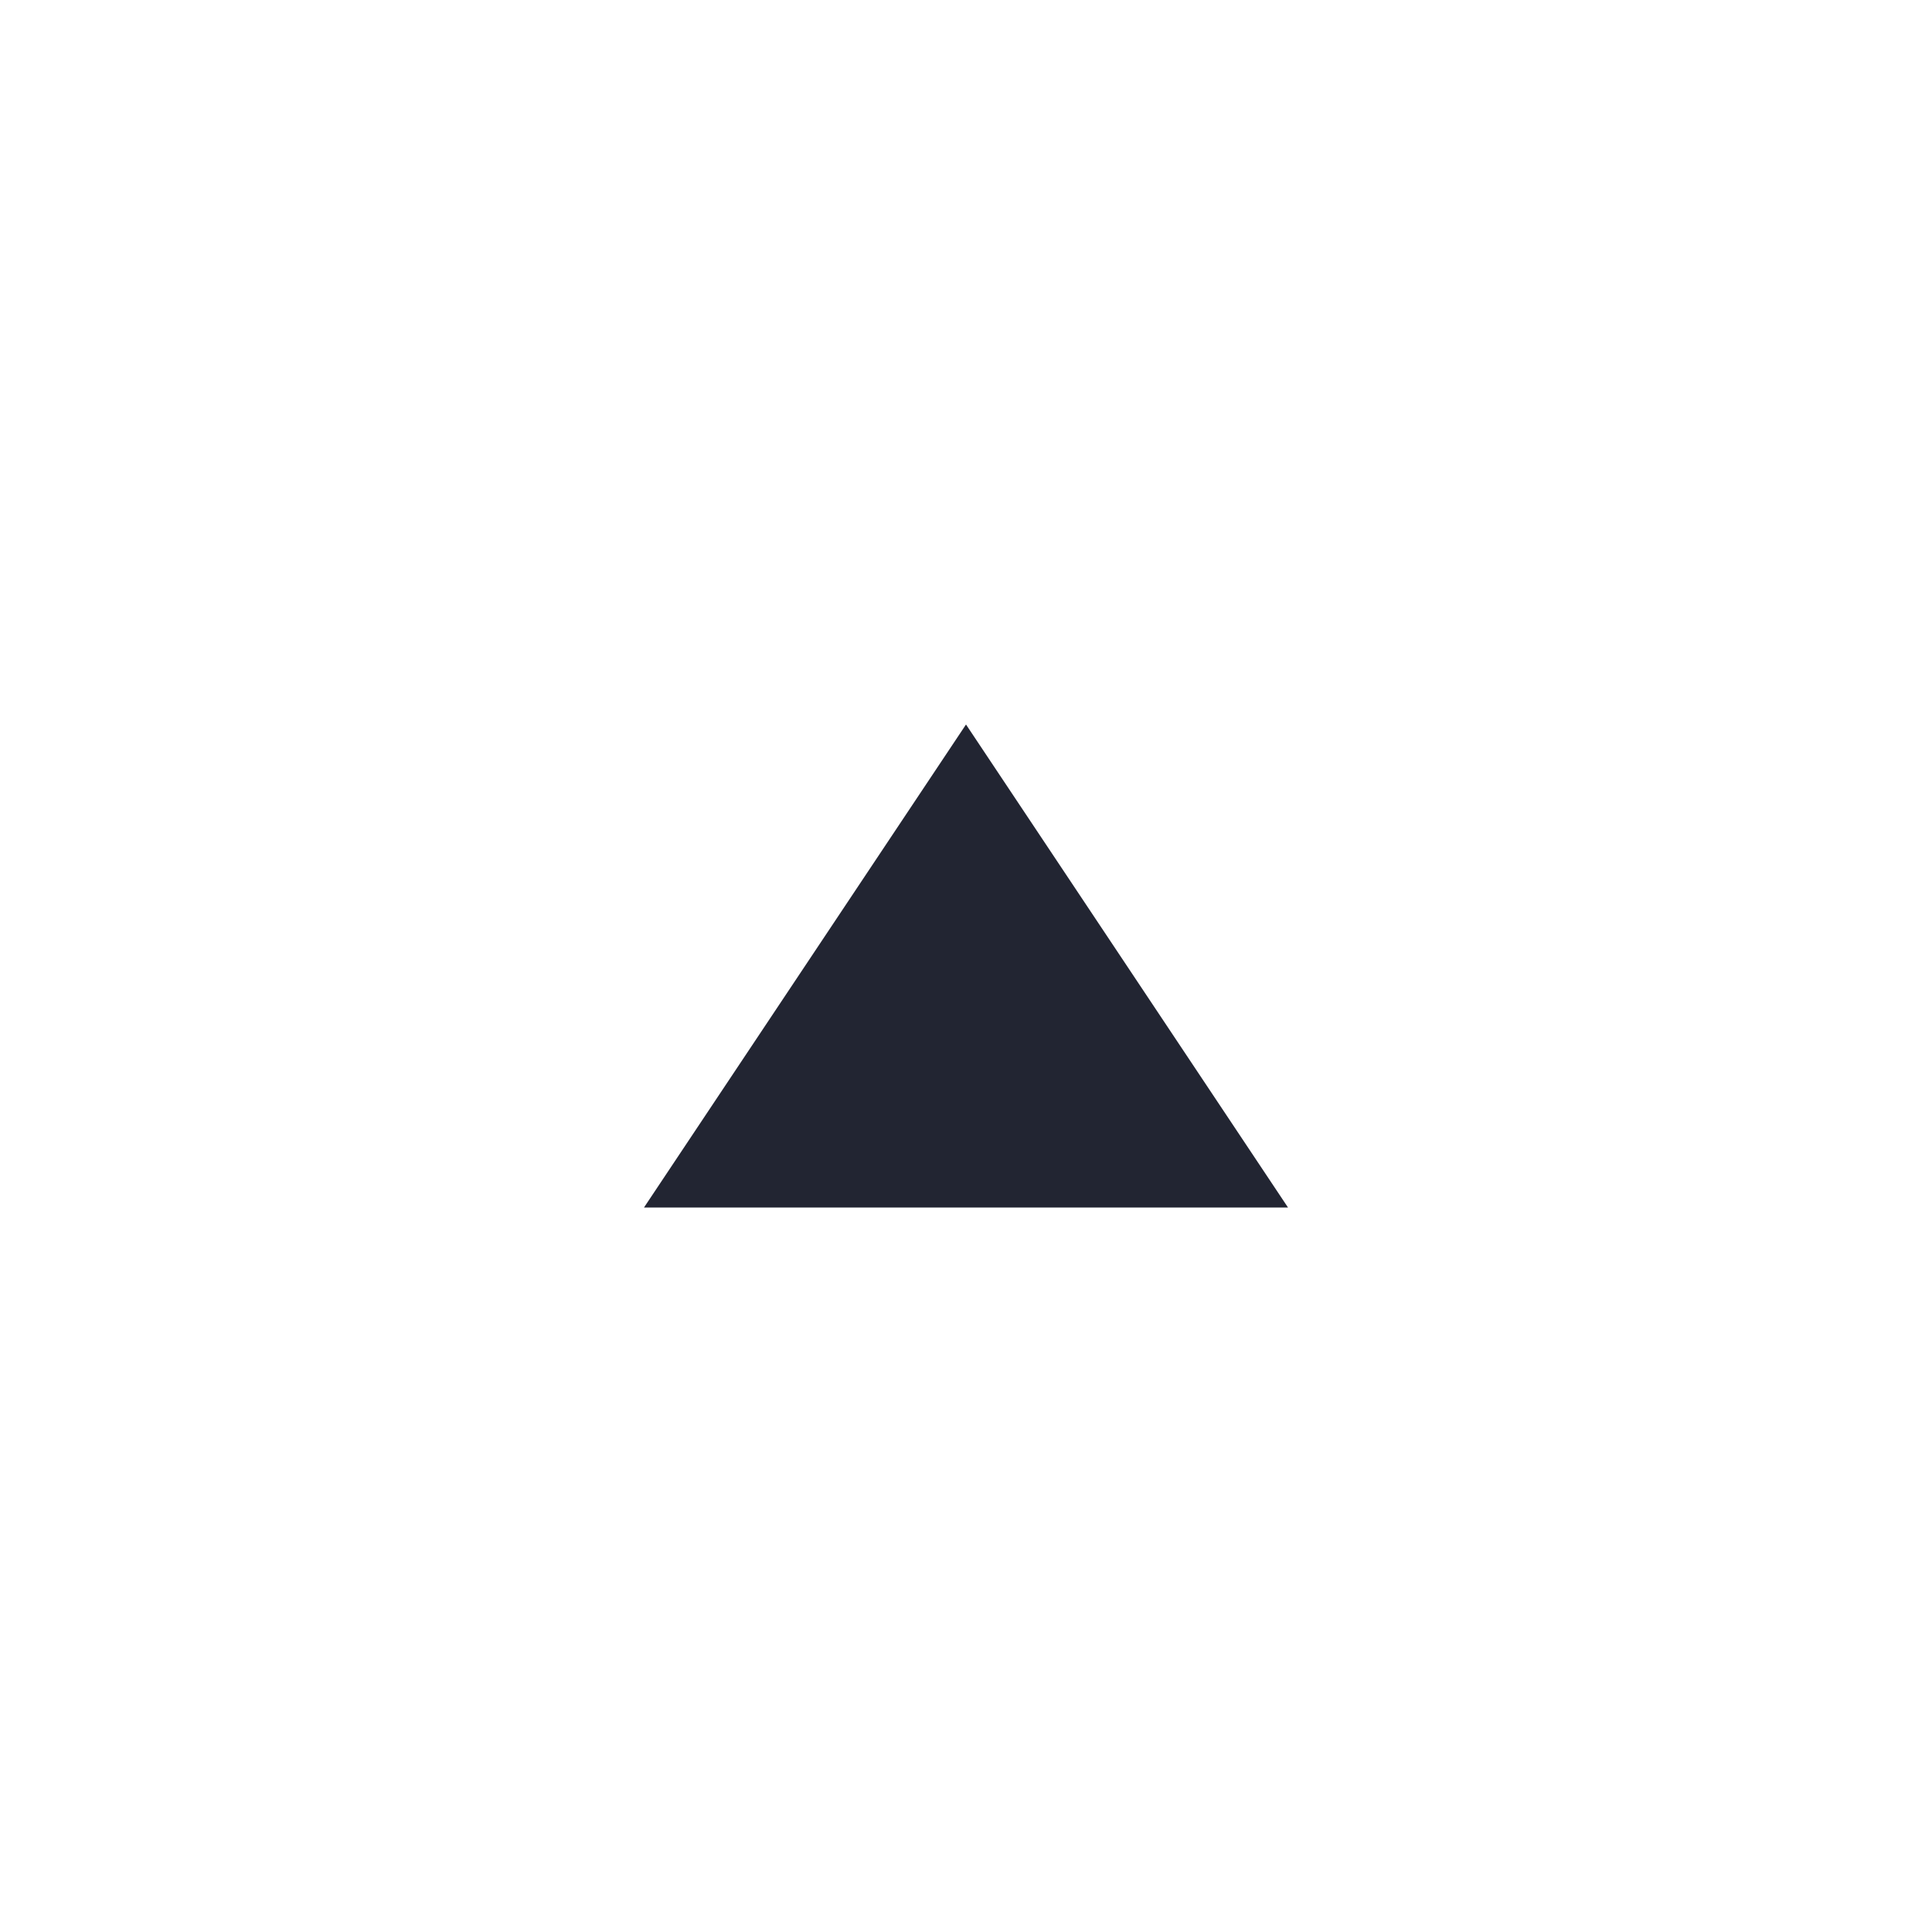
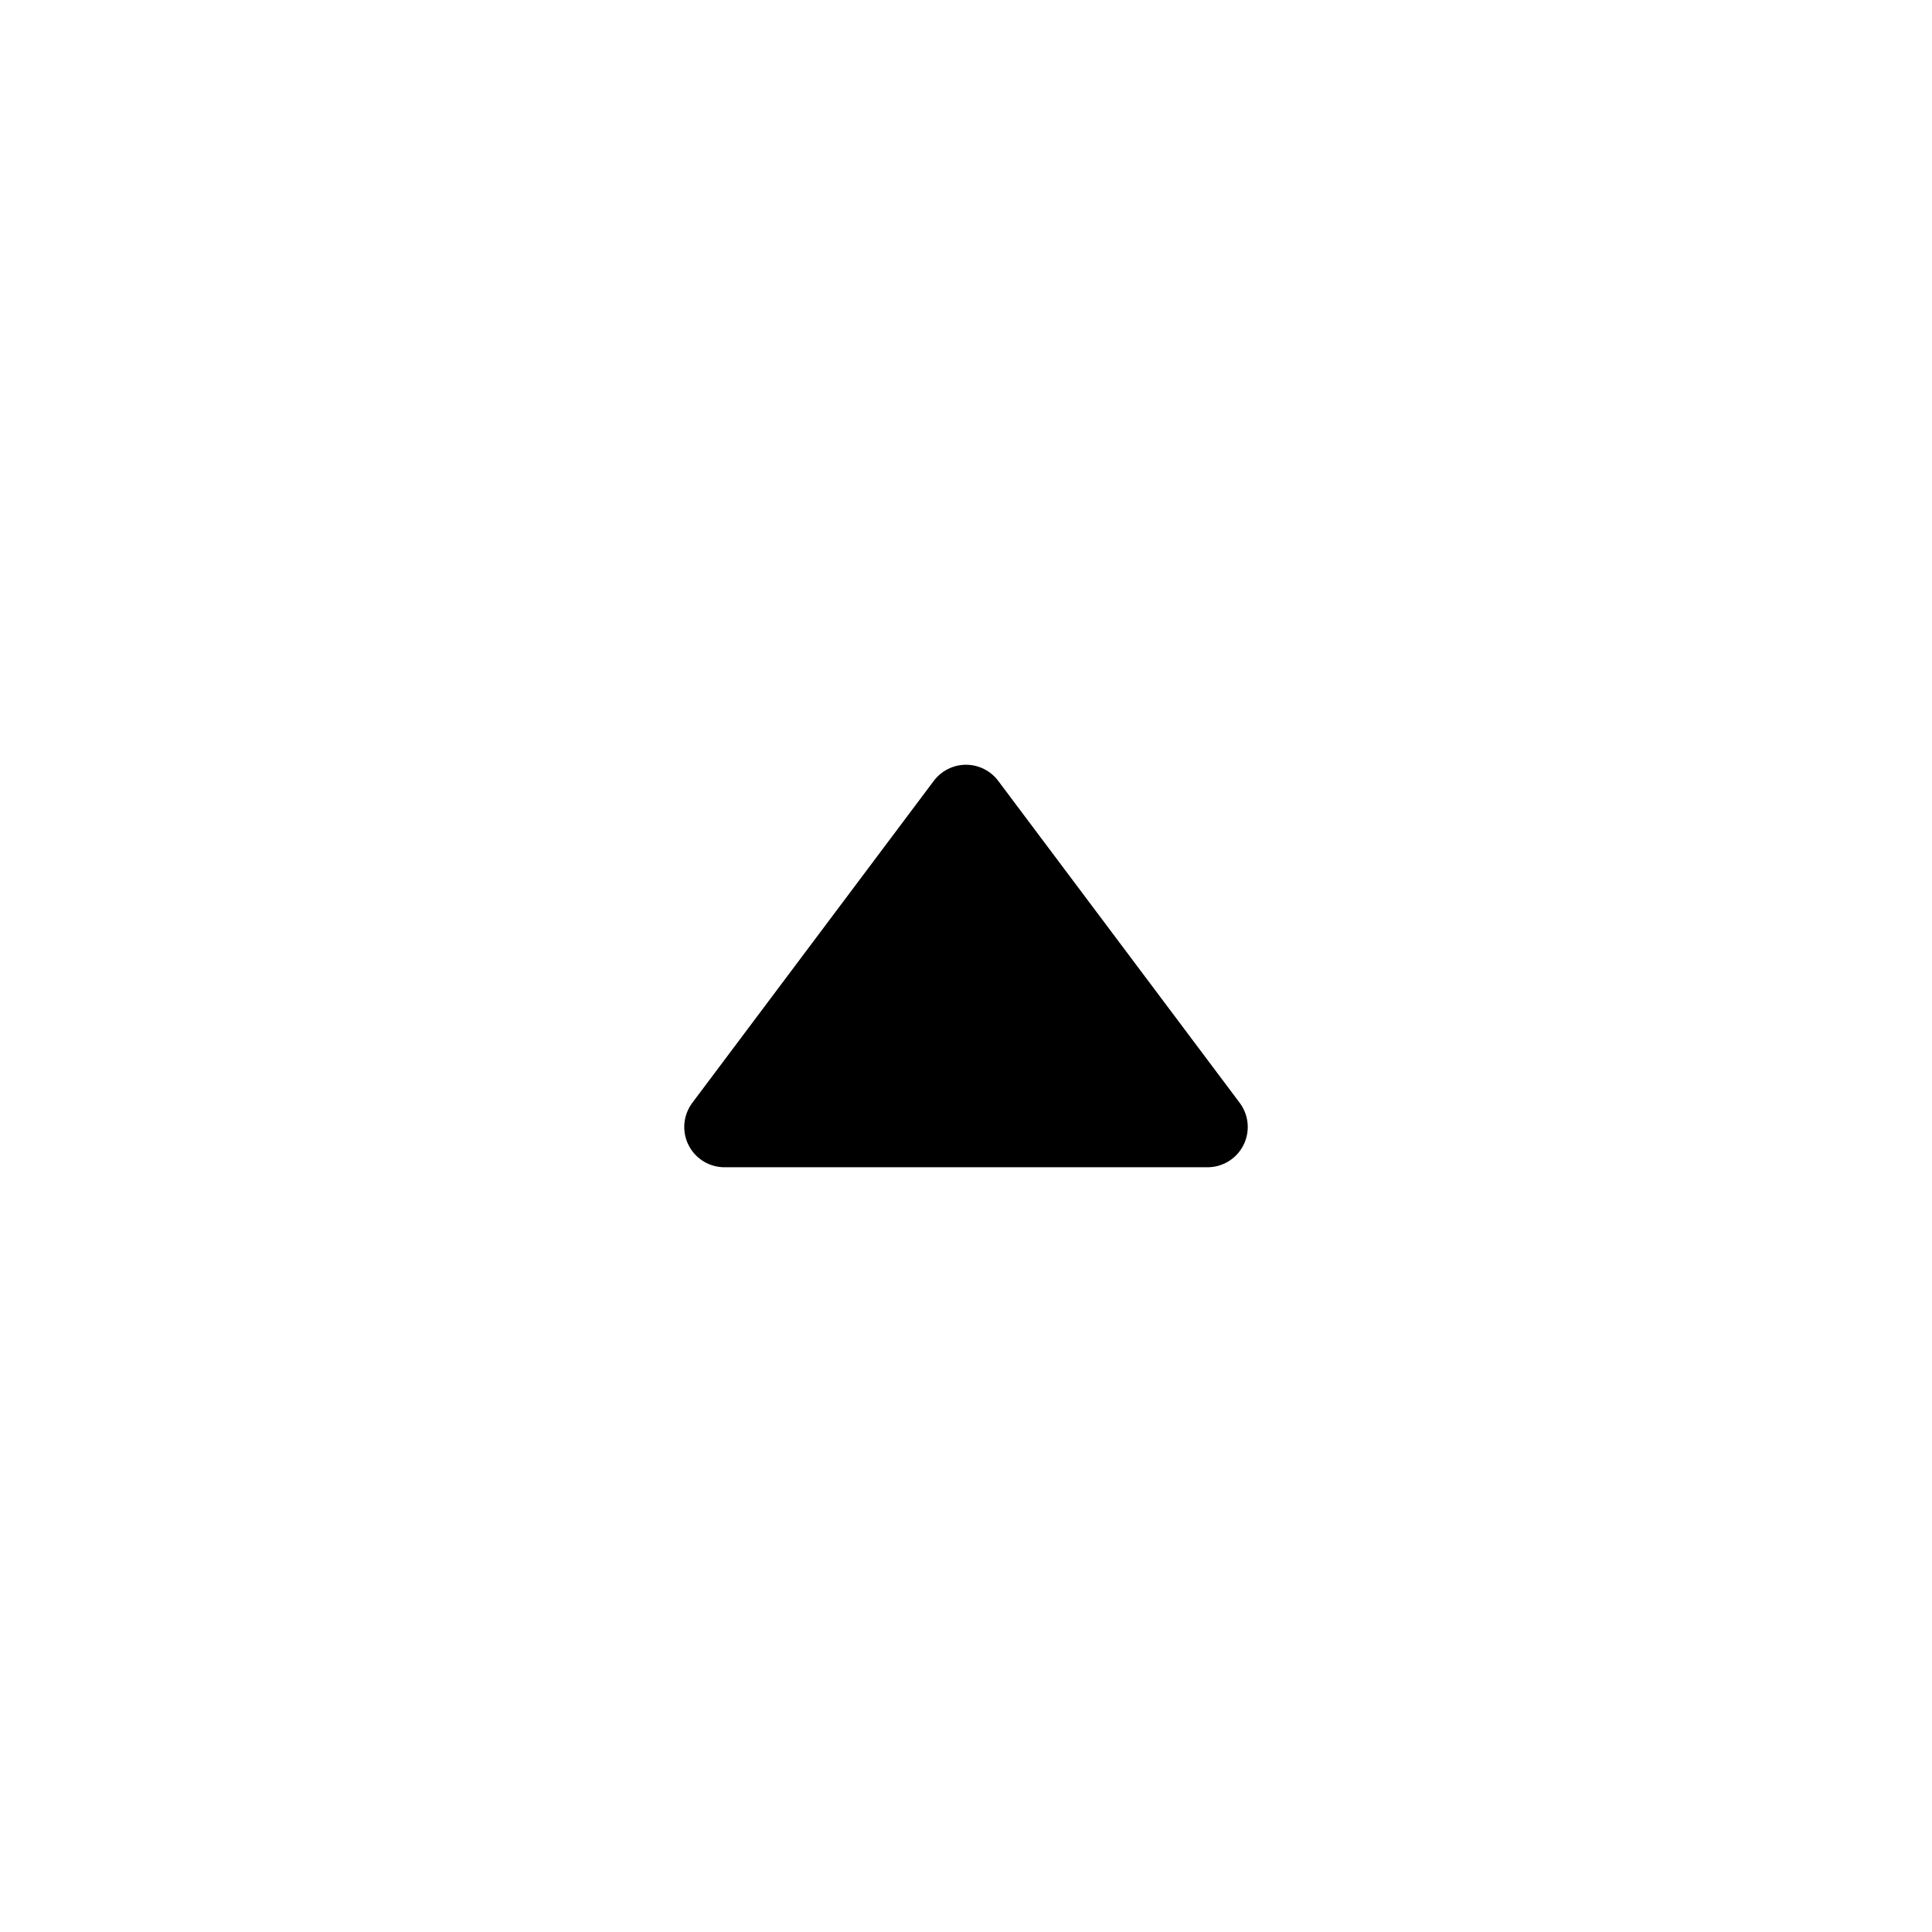
<svg xmlns="http://www.w3.org/2000/svg" version="1.1" id="Layer_1" x="0px" y="0px" viewBox="0 0 24 24" style="enable-background:new 0 0 24 24;" xml:space="preserve">
  <style type="text/css">
- 	.st0{fill:none;}
- 	.st1{fill-rule:evenodd;clip-rule:evenodd;fill:#222532;}
+ 	.st0{fill-rule:evenodd;clip-rule:evenodd;stroke:#000000;stroke-linejoin:round;}
</style>
-   <rect class="st0" width="24" height="24" />
-   <path class="st1" d="M16,15l-4-6l-4,6H16z" />
+   <path class="st0" d="M15,14l-3-4l-3,4H15z" />
</svg>
